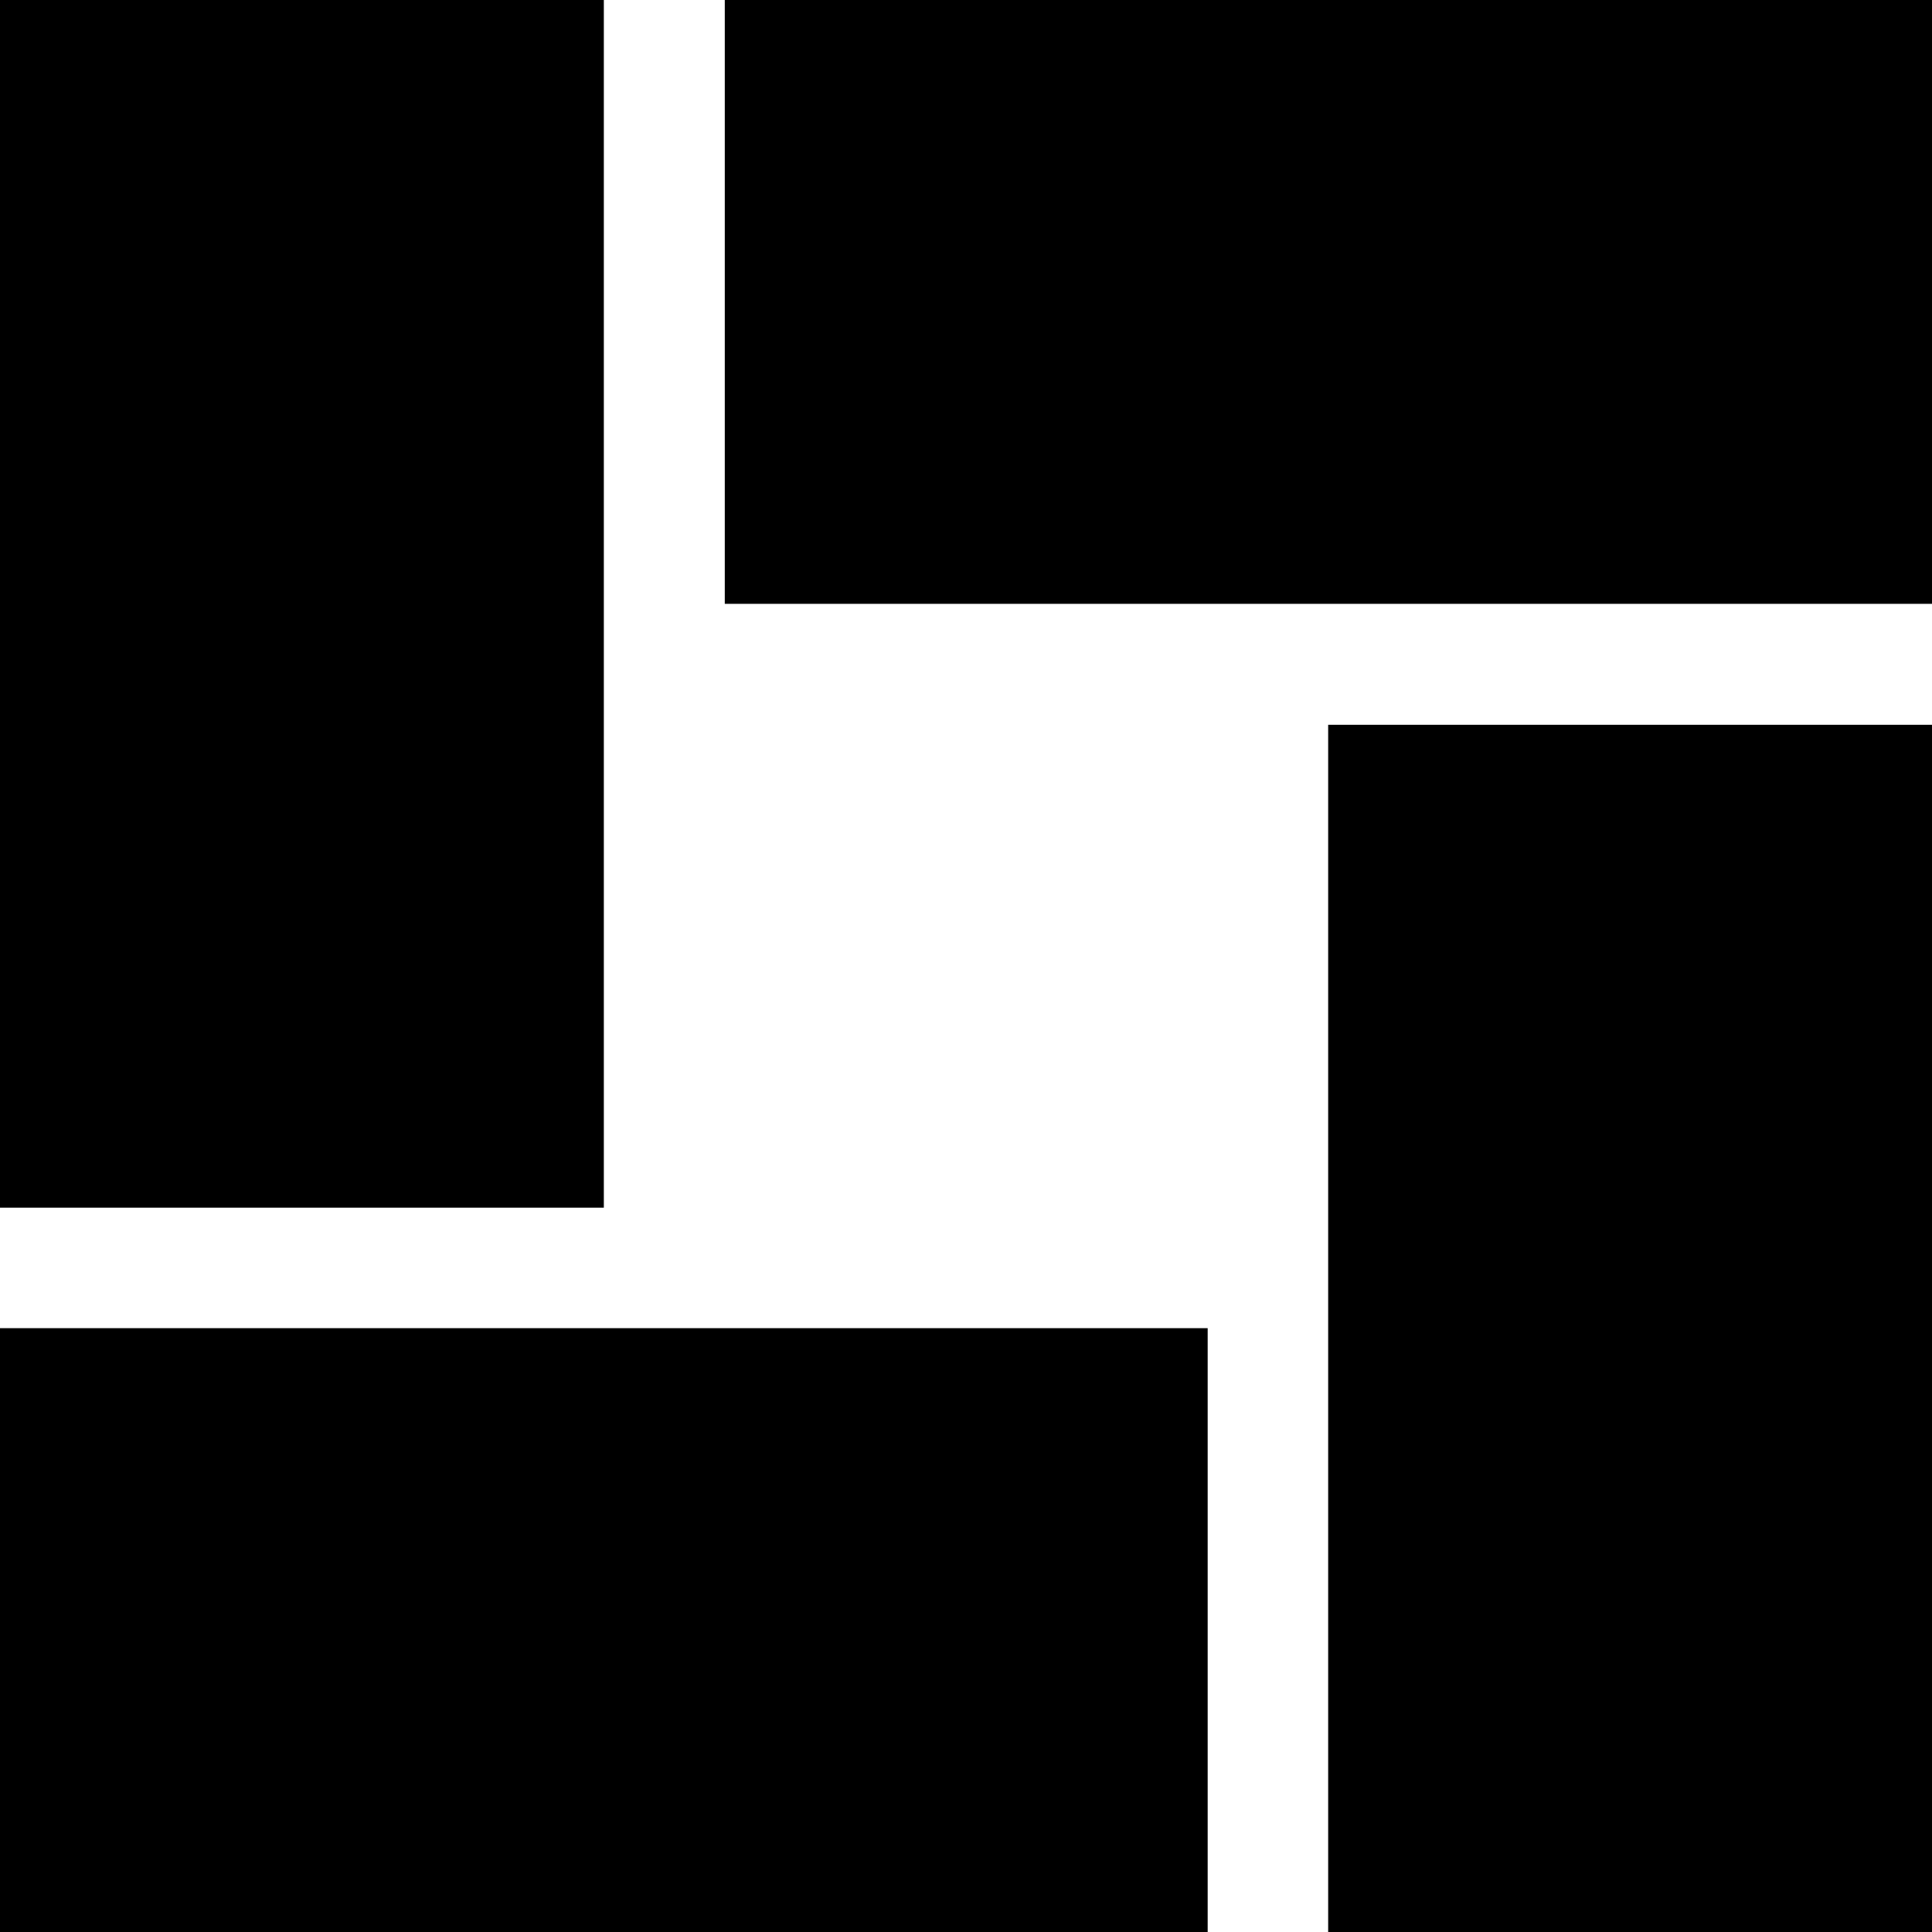
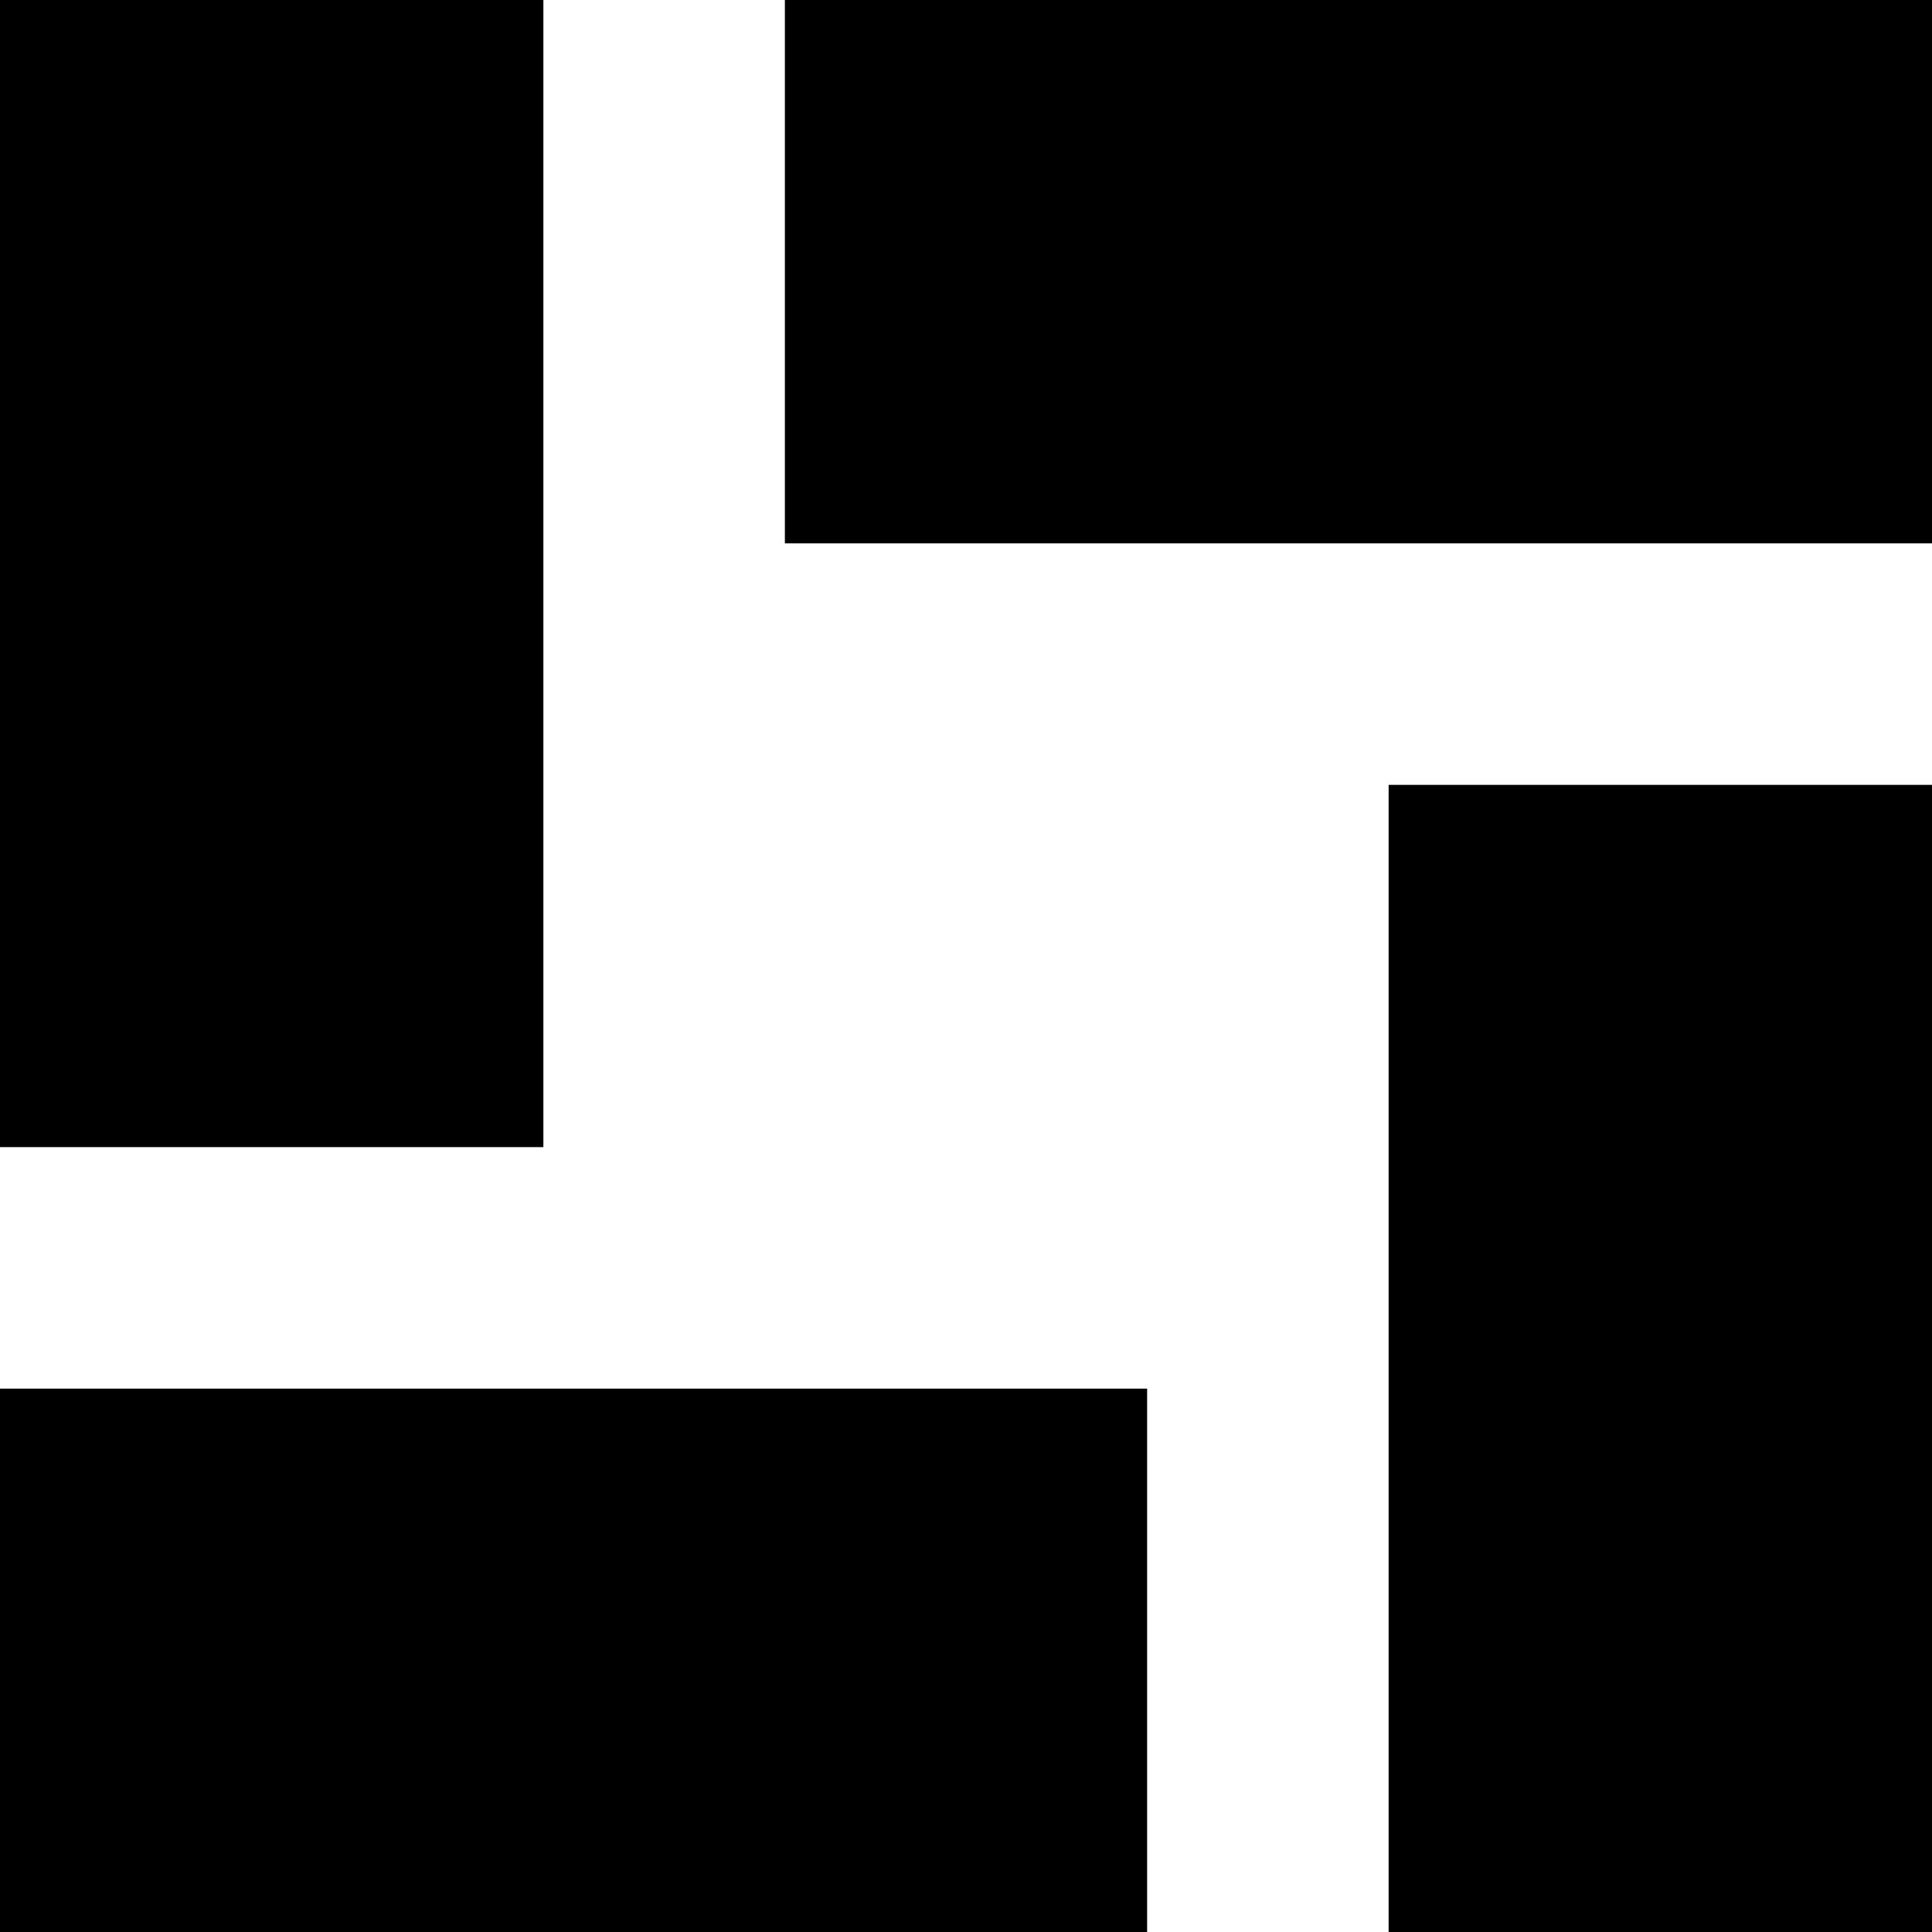
- <svg xmlns="http://www.w3.org/2000/svg" width="64" height="64" viewBox="0 0 4.233 4.233" version="1.1" id="svg53">
-   <defs id="defs50" />
-   <g id="layer1">
-     <rect style="fill:#000000;stroke-width:0.28" id="rect79" width="1.323" height="2.646" x="-1.7347235e-18" y="0" />
-     <rect style="fill:#000000;stroke-width:0.288" id="rect998" width="2.646" height="1.323" x="0" y="2.91" />
-     <rect style="fill:#000000;stroke-width:0.274" id="rect1000" width="2.646" height="1.323" x="1.588" y="0" />
-     <rect style="fill:#000000;stroke-width:0.279" id="rect1002" width="1.323" height="2.646" x="2.91" y="1.588" />
+ <svg xmlns="http://www.w3.org/2000/svg" width="64" height="64" viewBox="0 0 64 64" role="img" aria-labelledby="title">
+   <g fill="#000000">
+     <rect x="0" y="0" width="18" height="38" />
+     <rect x="0" y="46" width="38" height="18" />
+     <rect x="26" y="0" width="38" height="18" />
+     <rect x="46" y="26" width="18" height="38" />
  </g>
</svg>
